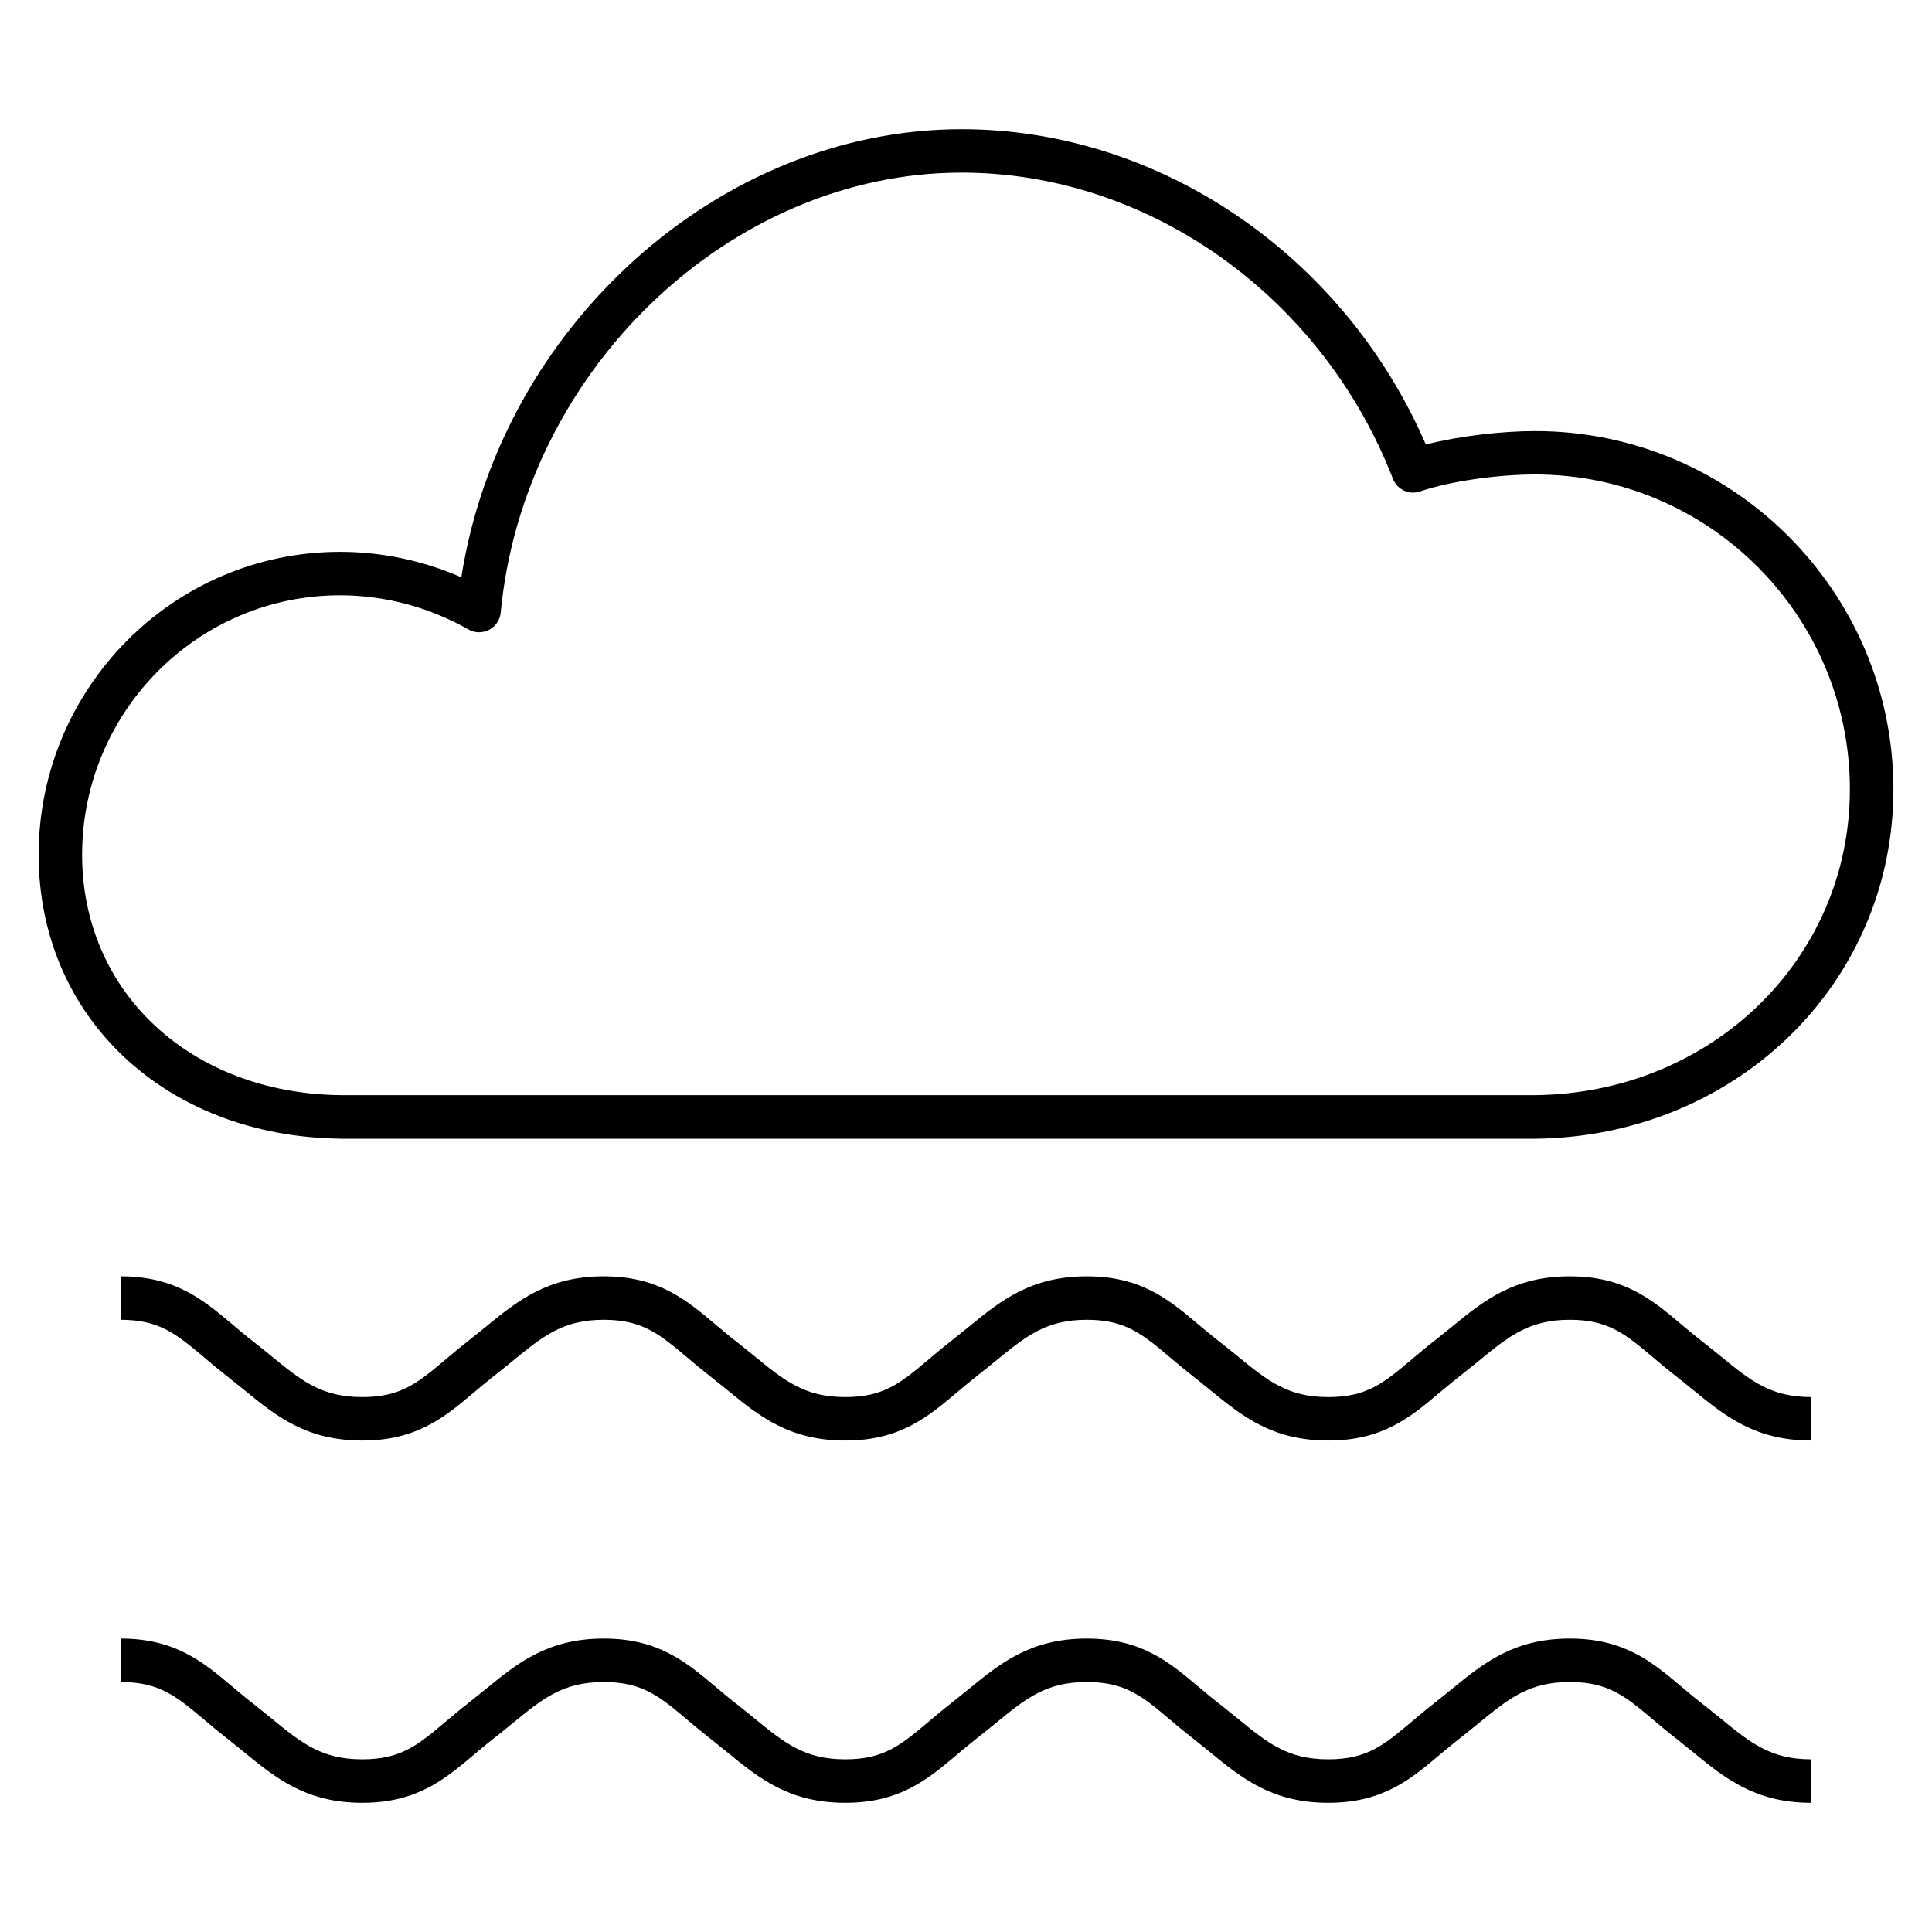
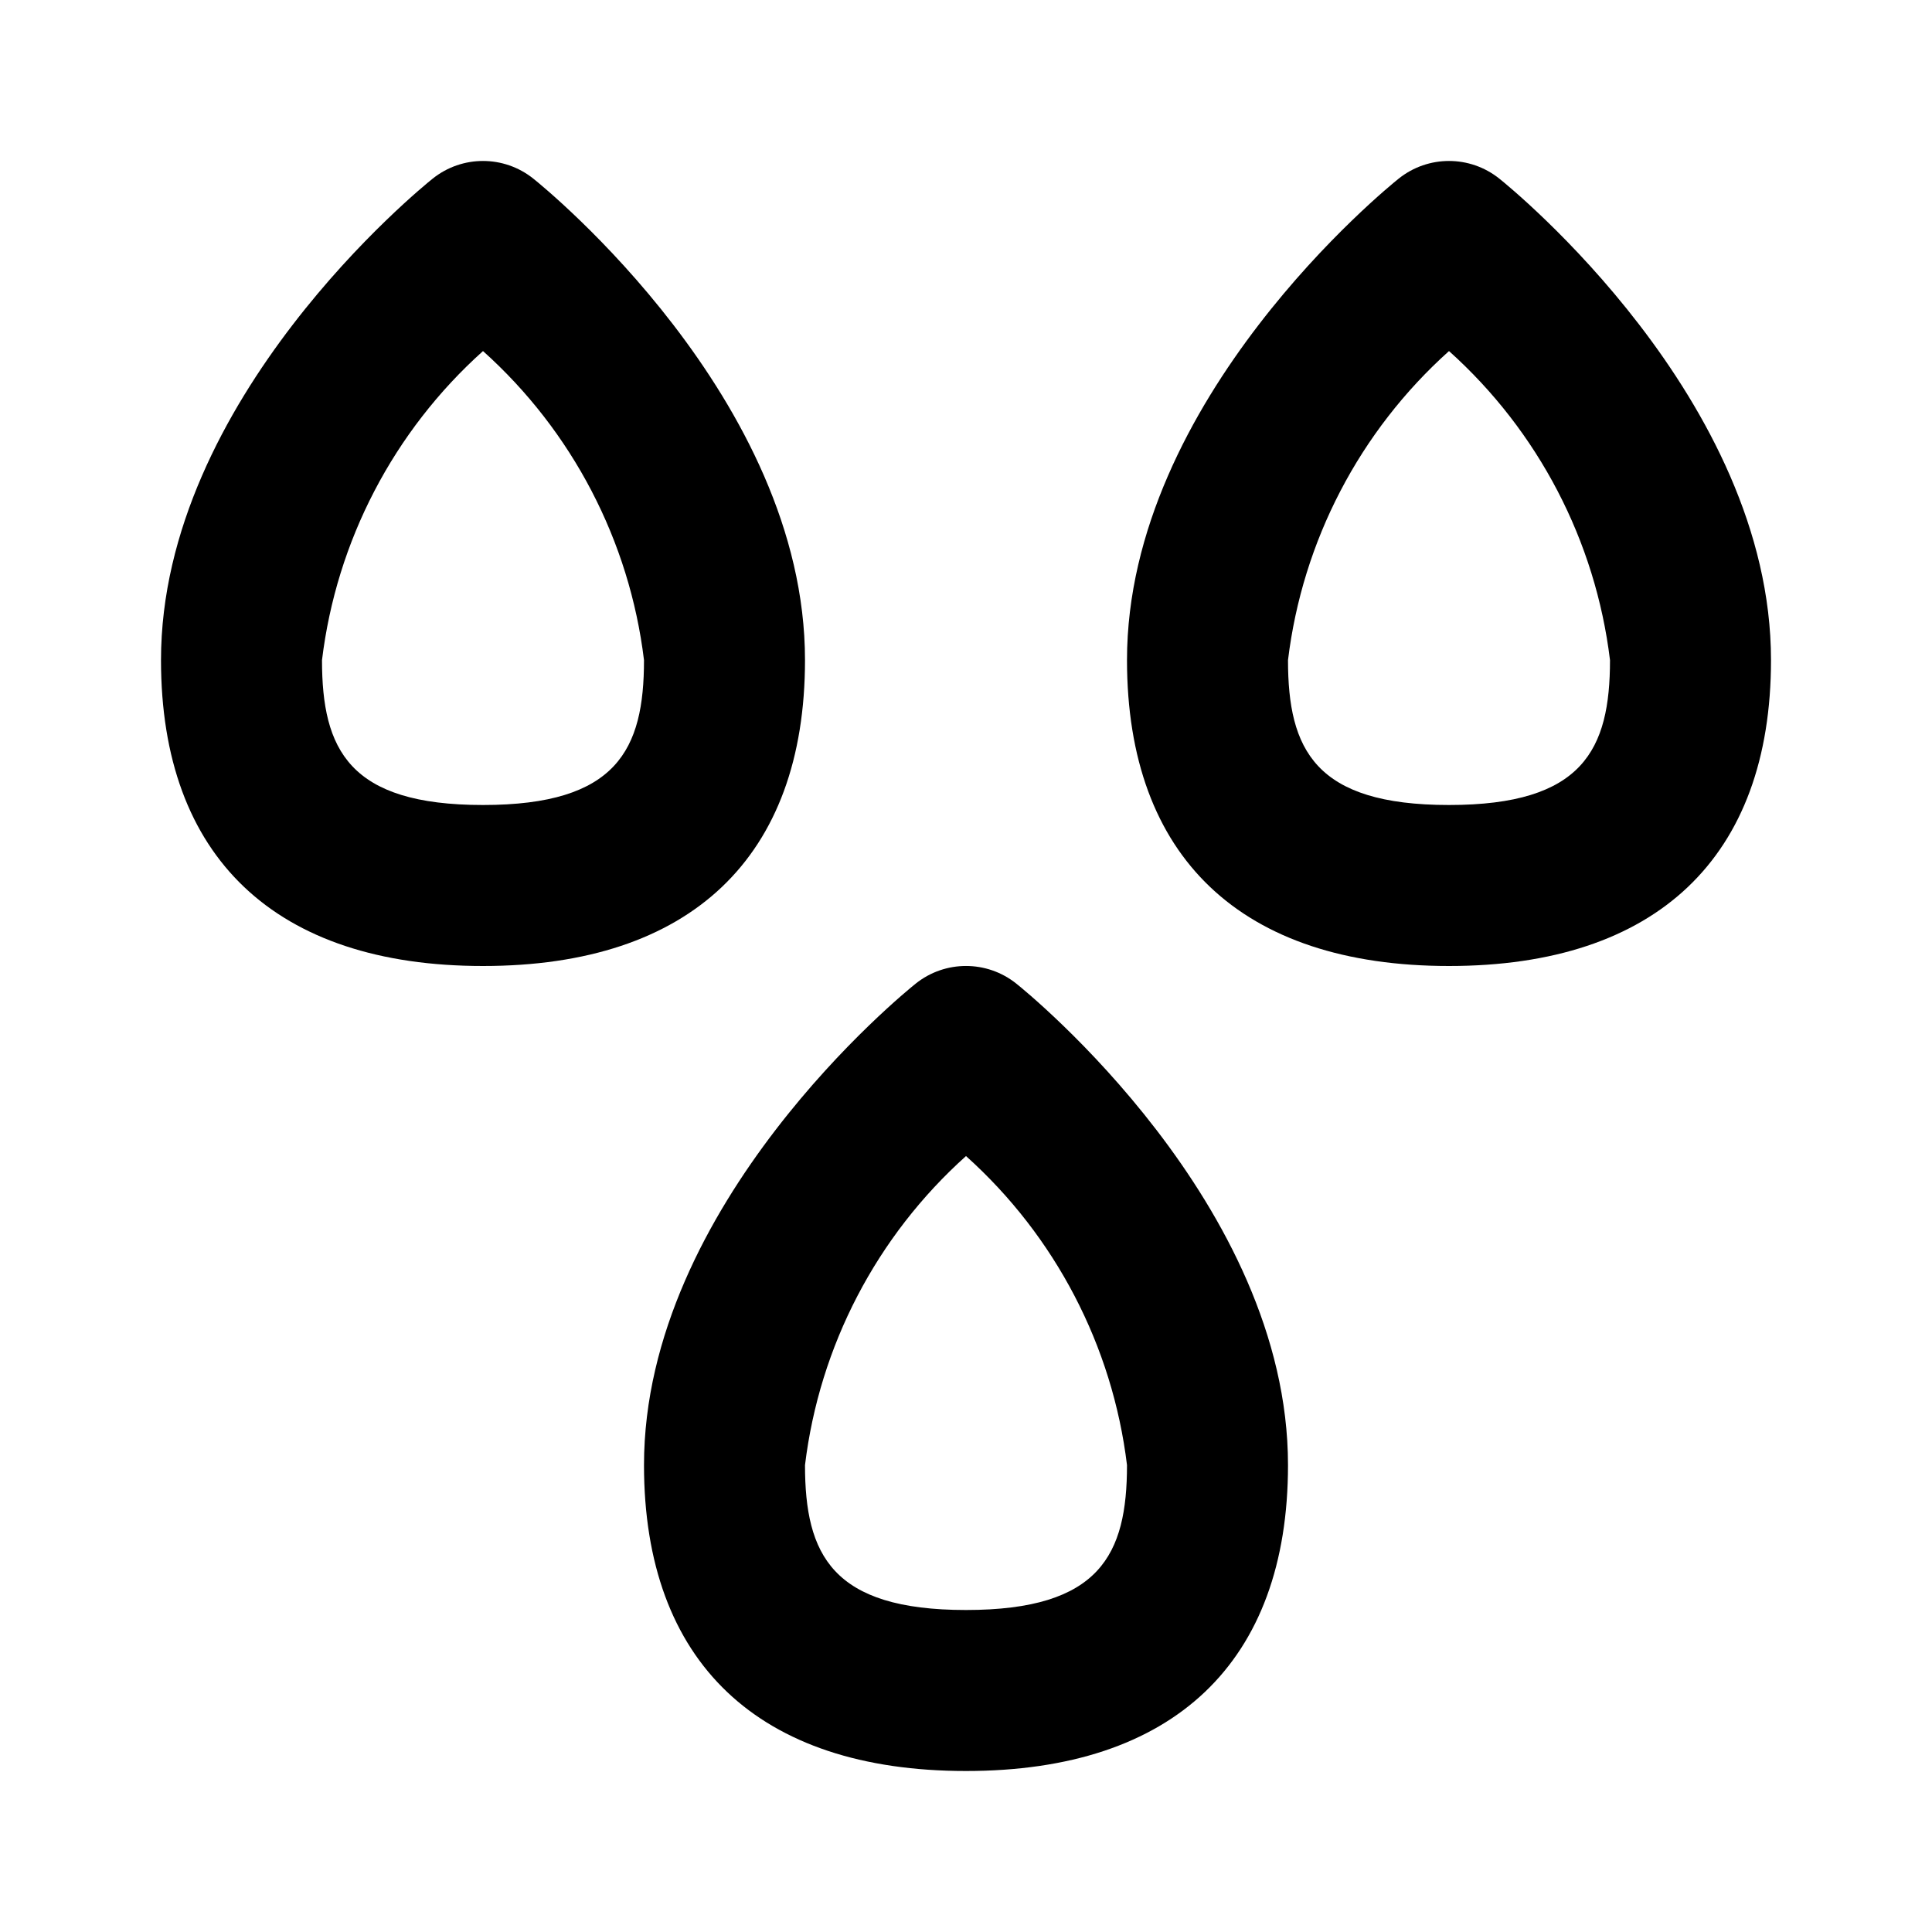
- <svg xmlns="http://www.w3.org/2000/svg" fill="#000000" version="1.1" id="Layer_1" viewBox="0 0 32 32" xml:space="preserve">
-   <path id="cloudy--humid_1_" d="M30,29.86c-0.932,0-1.432-0.409-1.961-0.842l-0.291-0.234c-0.132-0.102-0.25-0.202-0.363-0.297  C26.921,28.096,26.641,27.86,26,27.86c-0.675,0-1.005,0.27-1.505,0.679c-0.098,0.079-0.198,0.161-0.306,0.245  c-0.123,0.096-0.234,0.19-0.341,0.279c-0.486,0.41-0.945,0.797-1.849,0.797c-0.932,0-1.432-0.409-1.961-0.842l-0.291-0.234  c-0.132-0.102-0.25-0.202-0.363-0.297C18.921,28.096,18.641,27.86,18,27.86c-0.675,0-1.005,0.27-1.505,0.679  c-0.097,0.079-0.198,0.161-0.305,0.245c-0.123,0.096-0.234,0.189-0.34,0.279c-0.486,0.409-0.945,0.797-1.85,0.797  c-0.932,0-1.432-0.409-1.96-0.842l-0.292-0.234c-0.131-0.102-0.25-0.202-0.362-0.297C10.921,28.096,10.641,27.86,10,27.86  c-0.675,0-1.005,0.27-1.504,0.678c-0.098,0.08-0.198,0.162-0.306,0.246c-0.123,0.096-0.234,0.189-0.34,0.279  C7.363,29.473,6.904,29.86,6,29.86c-0.932,0-1.432-0.409-1.96-0.842l-0.292-0.234c-0.131-0.102-0.25-0.202-0.362-0.297  C2.921,28.096,2.641,27.86,2,27.86v-0.72c0.904,0,1.363,0.388,1.85,0.797c0.106,0.09,0.217,0.184,0.34,0.279  c0.107,0.084,0.208,0.166,0.306,0.246C4.995,28.87,5.325,29.14,6,29.14c0.641,0,0.921-0.235,1.385-0.627  c0.113-0.095,0.231-0.195,0.362-0.297l0.292-0.234C8.568,27.549,9.068,27.14,10,27.14c0.904,0,1.363,0.388,1.85,0.797  c0.106,0.09,0.217,0.184,0.34,0.279c0.107,0.084,0.208,0.166,0.306,0.246c0.5,0.408,0.83,0.678,1.504,0.678  c0.641,0,0.921-0.235,1.385-0.627c0.113-0.095,0.231-0.195,0.362-0.297l0.292-0.234c0.529-0.433,1.029-0.842,1.961-0.842  c0.903,0,1.362,0.387,1.849,0.797c0.106,0.089,0.218,0.184,0.341,0.279c0.107,0.084,0.208,0.166,0.306,0.245  c0.5,0.409,0.83,0.679,1.505,0.679c0.641,0,0.921-0.235,1.385-0.627c0.113-0.095,0.231-0.195,0.363-0.297l0.291-0.234  c0.529-0.433,1.029-0.842,1.961-0.842c0.903,0,1.362,0.387,1.849,0.797c0.106,0.089,0.218,0.184,0.341,0.279  c0.107,0.084,0.208,0.166,0.306,0.245c0.5,0.409,0.83,0.679,1.505,0.679v0.72H30z M30,23.86c-0.932,0-1.432-0.409-1.961-0.842  l-0.291-0.234c-0.132-0.102-0.25-0.202-0.363-0.297C26.921,22.096,26.641,21.86,26,21.86c-0.675,0-1.005,0.27-1.505,0.679  c-0.098,0.079-0.198,0.161-0.306,0.245c-0.123,0.096-0.234,0.19-0.341,0.279c-0.486,0.41-0.945,0.797-1.849,0.797  c-0.932,0-1.432-0.409-1.961-0.842l-0.291-0.234c-0.132-0.102-0.25-0.202-0.363-0.297C18.921,22.096,18.641,21.86,18,21.86  c-0.675,0-1.005,0.27-1.505,0.679c-0.097,0.079-0.198,0.161-0.305,0.245c-0.123,0.096-0.234,0.189-0.34,0.279  c-0.486,0.409-0.945,0.797-1.85,0.797c-0.932,0-1.432-0.409-1.96-0.842l-0.292-0.234c-0.131-0.102-0.25-0.202-0.362-0.297  C10.921,22.096,10.641,21.86,10,21.86c-0.675,0-1.005,0.27-1.504,0.678c-0.098,0.08-0.198,0.162-0.306,0.246  c-0.123,0.096-0.234,0.189-0.34,0.279C7.363,23.473,6.904,23.86,6,23.86c-0.932,0-1.432-0.409-1.96-0.842l-0.292-0.234  c-0.131-0.102-0.25-0.202-0.362-0.297C2.921,22.096,2.641,21.86,2,21.86v-0.72c0.904,0,1.363,0.388,1.85,0.797  c0.106,0.09,0.217,0.184,0.34,0.279c0.107,0.084,0.208,0.166,0.306,0.246C4.995,22.87,5.325,23.14,6,23.14  c0.641,0,0.921-0.235,1.385-0.627c0.113-0.095,0.231-0.195,0.362-0.297l0.292-0.234C8.568,21.549,9.068,21.14,10,21.14  c0.904,0,1.363,0.388,1.85,0.797c0.106,0.09,0.217,0.184,0.34,0.279c0.107,0.084,0.208,0.166,0.306,0.246  c0.5,0.408,0.83,0.678,1.504,0.678c0.641,0,0.921-0.235,1.385-0.627c0.113-0.095,0.231-0.195,0.362-0.297l0.292-0.234  c0.529-0.433,1.029-0.842,1.961-0.842c0.903,0,1.362,0.387,1.849,0.797c0.106,0.089,0.218,0.184,0.341,0.279  c0.107,0.084,0.208,0.166,0.306,0.245c0.5,0.409,0.83,0.679,1.505,0.679c0.641,0,0.921-0.235,1.385-0.627  c0.113-0.095,0.231-0.195,0.363-0.297l0.291-0.234c0.529-0.433,1.029-0.842,1.961-0.842c0.903,0,1.362,0.387,1.849,0.797  c0.106,0.089,0.218,0.184,0.341,0.279c0.107,0.084,0.208,0.166,0.306,0.245c0.5,0.409,0.83,0.679,1.505,0.679v0.72H30z M5.631,18.86  c-2.894-0.038-4.991-2.015-4.991-4.702c0-2.767,2.239-5.018,4.991-5.018c0.691,0,1.377,0.145,2.01,0.422  c0.647-4.138,4.261-7.422,8.286-7.422c3.281,0,6.332,2.085,7.689,5.223c0.599-0.153,1.309-0.223,1.811-0.223  c3.271,0,5.934,2.662,5.934,5.934c0,3.209-2.604,5.75-5.93,5.787h-19.8V18.86z M5.631,9.86c-2.355,0-4.271,1.928-4.271,4.298  c0,2.275,1.798,3.95,4.276,3.981h19.791c2.922-0.031,5.213-2.256,5.213-5.066c0-2.875-2.338-5.214-5.213-5.214  c-0.636,0-1.419,0.115-1.905,0.28c-0.183,0.065-0.38-0.03-0.451-0.21c-1.18-3.032-4.051-5.07-7.144-5.07  c-3.829,0-7.253,3.269-7.634,7.287c-0.012,0.122-0.084,0.229-0.192,0.286c-0.109,0.056-0.239,0.054-0.344-0.007  C7.108,10.056,6.373,9.86,5.631,9.86z" />
-   <rect id="_Transparent_Rectangle" style="fill:none;" width="32" height="32" />
+ <svg xmlns="http://www.w3.org/2000/svg" fill="#000000" width="40px" height="40px" viewBox="0 0 24 24">
+   <path d="M12,22c2.579,0,4-1.35,4-3.8,0-3.243-3.237-5.871-3.375-5.981a1,1,0,0,0-1.25,0C11.237,12.329,8,14.957,8,18.2,8,20.65,9.421,22,12,22Zm0-7.639A6.153,6.153,0,0,1,14,18.2c0,1.112-.335,1.8-2,1.8s-2-.688-2-1.8A6.153,6.153,0,0,1,12,14.361ZM6.625,2.219a1,1,0,0,0-1.25,0C5.237,2.329,2,4.957,2,8.2,2,10.65,3.421,12,6,12s4-1.35,4-3.8C10,4.957,6.763,2.329,6.625,2.219ZM6,10c-1.665,0-2-.688-2-1.8A6.153,6.153,0,0,1,6,4.361,6.153,6.153,0,0,1,8,8.2C8,9.312,7.665,10,6,10ZM18.625,2.219a1,1,0,0,0-1.25,0C17.237,2.329,14,4.957,14,8.2c0,2.45,1.421,3.8,4,3.8s4-1.35,4-3.8C22,4.957,18.763,2.329,18.625,2.219ZM18,10c-1.665,0-2-.688-2-1.8a6.153,6.153,0,0,1,2-3.839A6.153,6.153,0,0,1,20,8.2C20,9.312,19.665,10,18,10Z" />
</svg>
